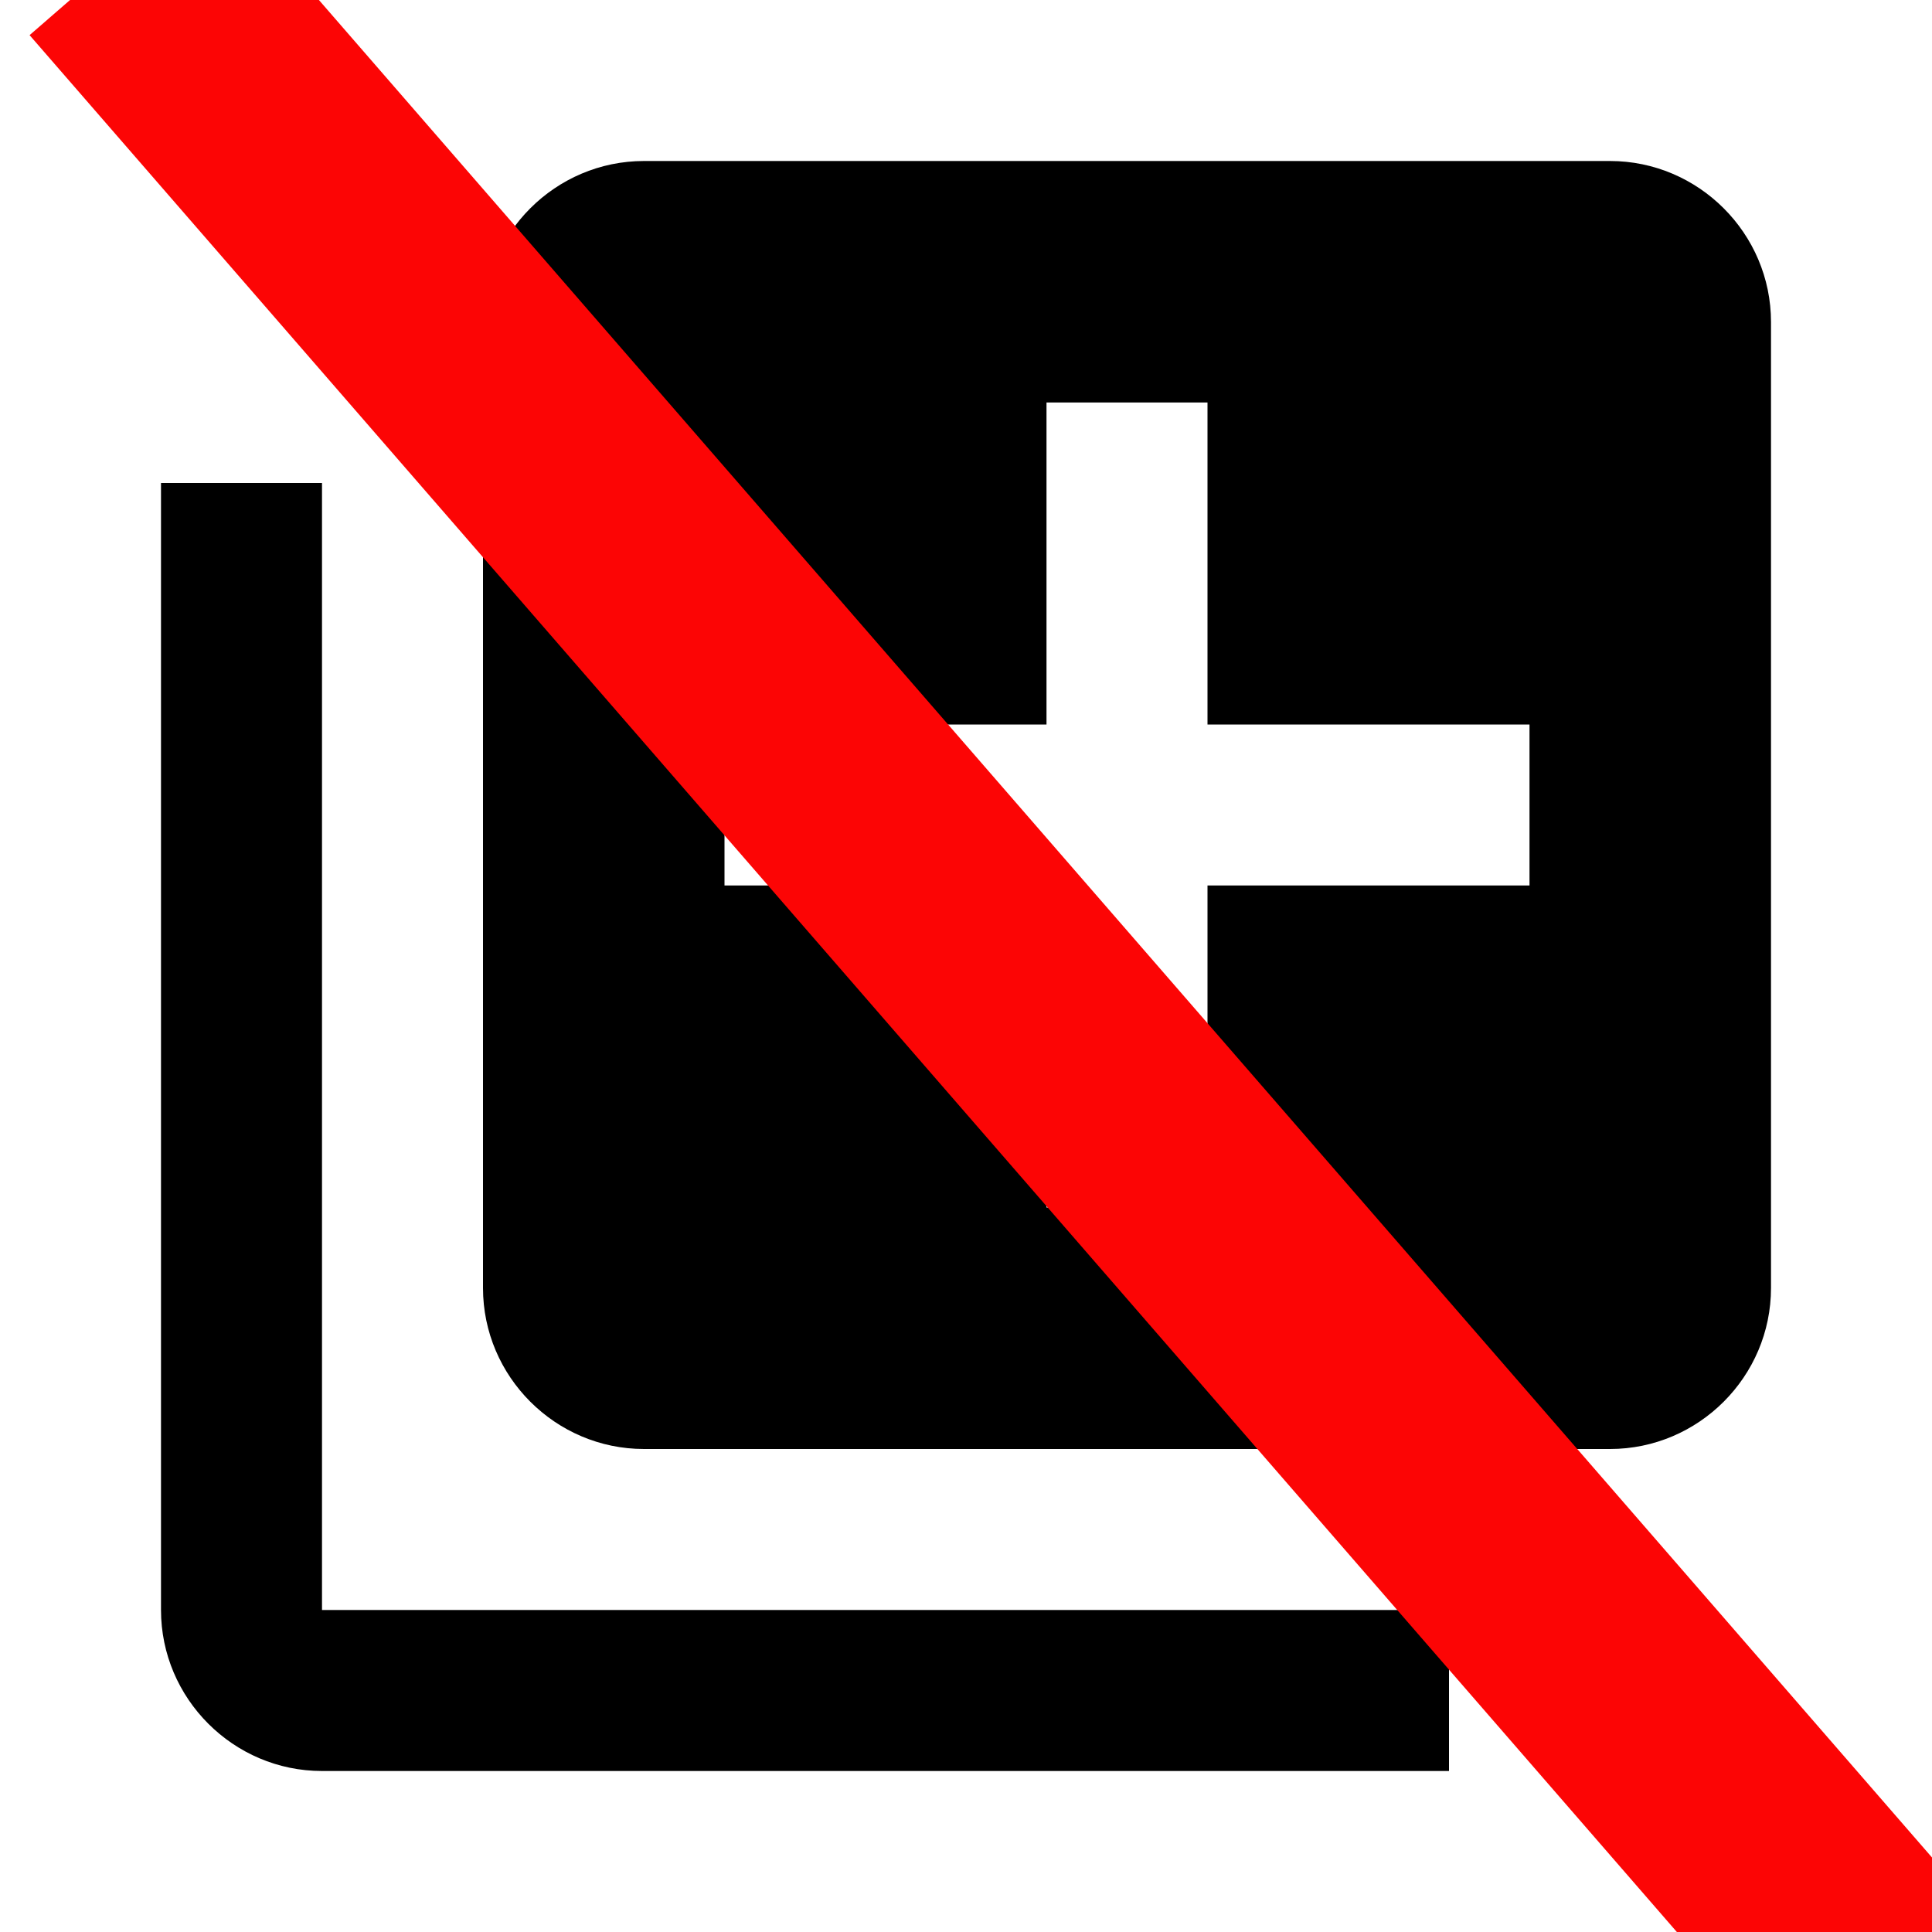
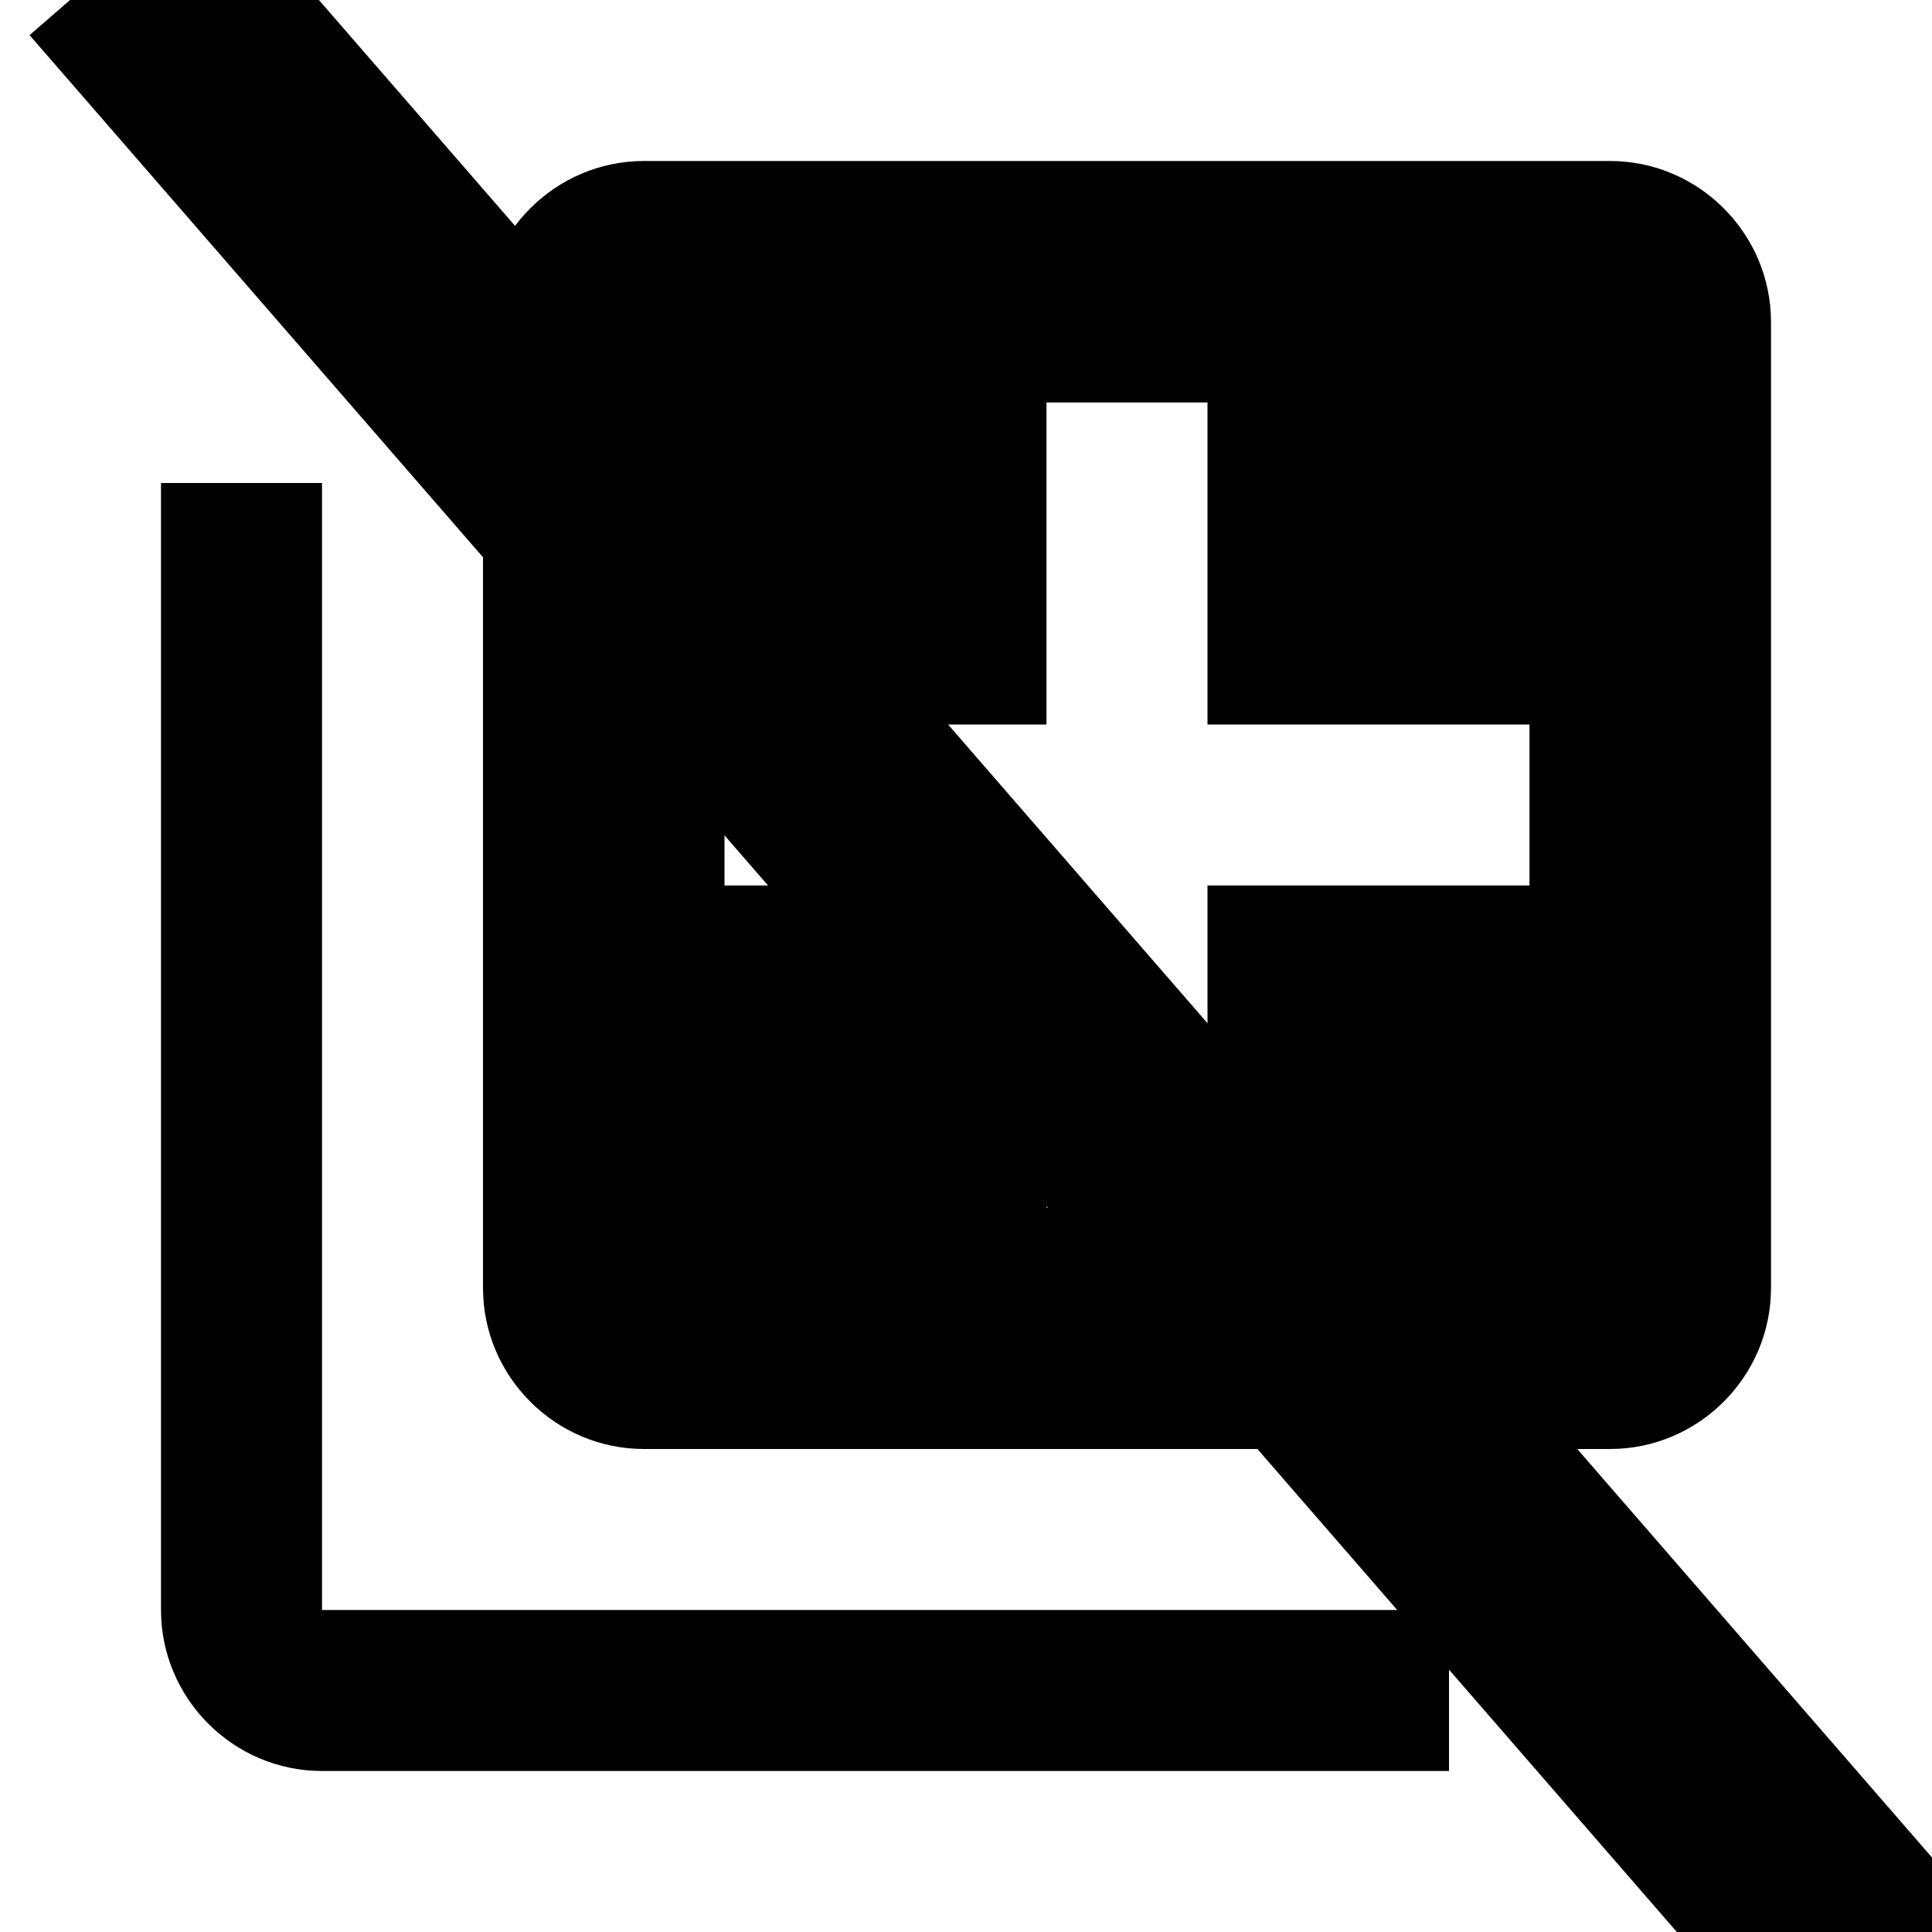
<svg xmlns="http://www.w3.org/2000/svg" width="24" height="24">
  <g>
-     <rect fill="none" id="canvas_background" height="402" width="582" y="-1" x="-1" />
+     <rect x="-1" y="-1" width="26" height="26" id="canvas_background" fill="none" />
  </g>
  <g>
-     <path id="svg_1" fill="none" d="m0,0l24,0l0,24l-24,0l0,-24z" />
-     <path id="svg_2" d="m4,6l-2,0l0,14c0,1.1 0.9,2 2,2l14,0l0,-2l-14,0l0,-14zm16,-4l-12,0c-1.1,0 -2,0.9 -2,2l0,12c0,1.1 0.9,2 2,2l12,0c1.1,0 2,-0.9 2,-2l0,-12c0,-1.1 -0.9,-2 -2,-2zm-1,9l-4,0l0,4l-2,0l0,-4l-4,0l0,-2l4,0l0,-4l2,0l0,4l4,0l0,2z" />
-     <line stroke-linecap="undefined" stroke-linejoin="undefined" id="svg_3" y2="37.453" x2="34.5" y1="-0.547" x1="1.5" fill-opacity="null" stroke-opacity="null" stroke-width="3" stroke="#fc0505" fill="none" />
+     <path d="m0,0l24,0l0,24l-24,0l0,-24z" fill="none" id="svg_1" />
+     <path d="m4,6l-2,0l0,14c0,1.1 0.9,2 2,2l14,0l0,-2l-14,0l0,-14zm16,-4l-12,0c-1.1,0 -2,0.9 -2,2l0,12c0,1.1 0.9,2 2,2l12,0c1.1,0 2,-0.9 2,-2l0,-12c0,-1.1 -0.9,-2 -2,-2zm-1,9l-4,0l0,4l-2,0l0,-4l-4,0l0,-2l4,0l0,-4l2,0l0,4l4,0l0,2z" id="svg_2" />
+     <line fill="none" stroke="#000000" stroke-width="3" fill-opacity="null" x1="1.5" y1="-0.547" x2="34.5" y2="37.453" id="svg_3" stroke-linejoin="undefined" stroke-linecap="undefined" />
  </g>
</svg>
